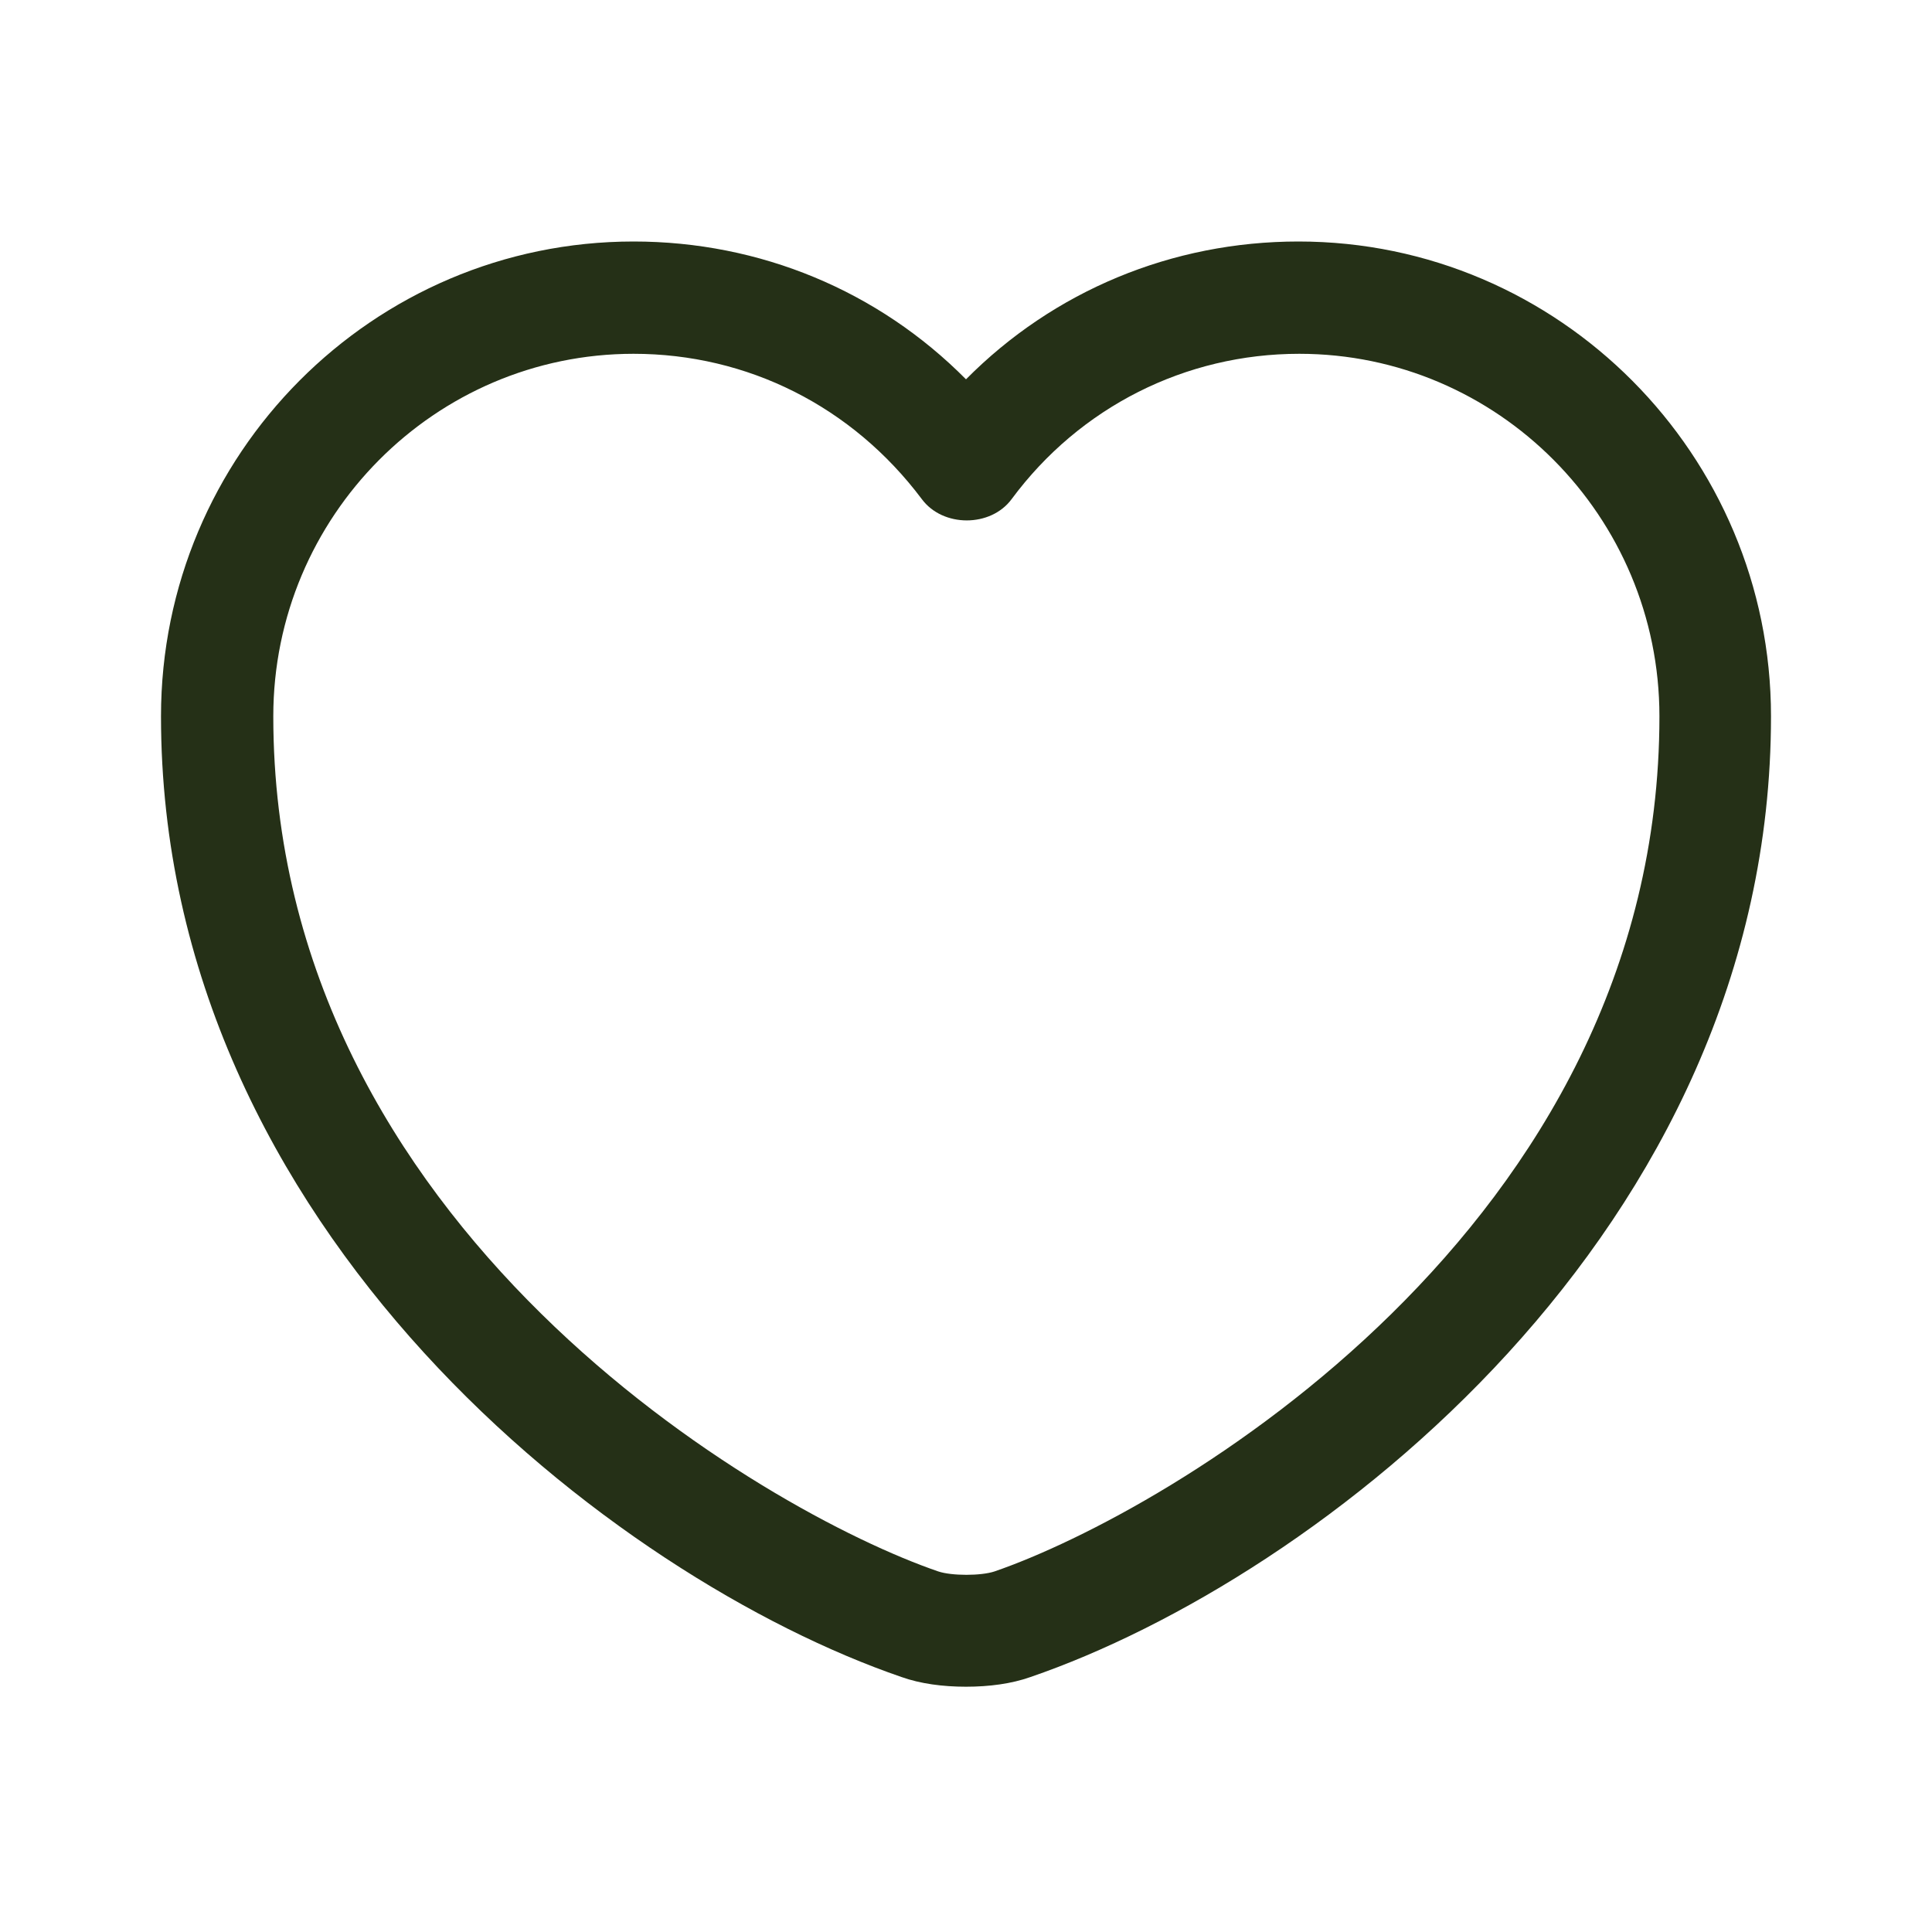
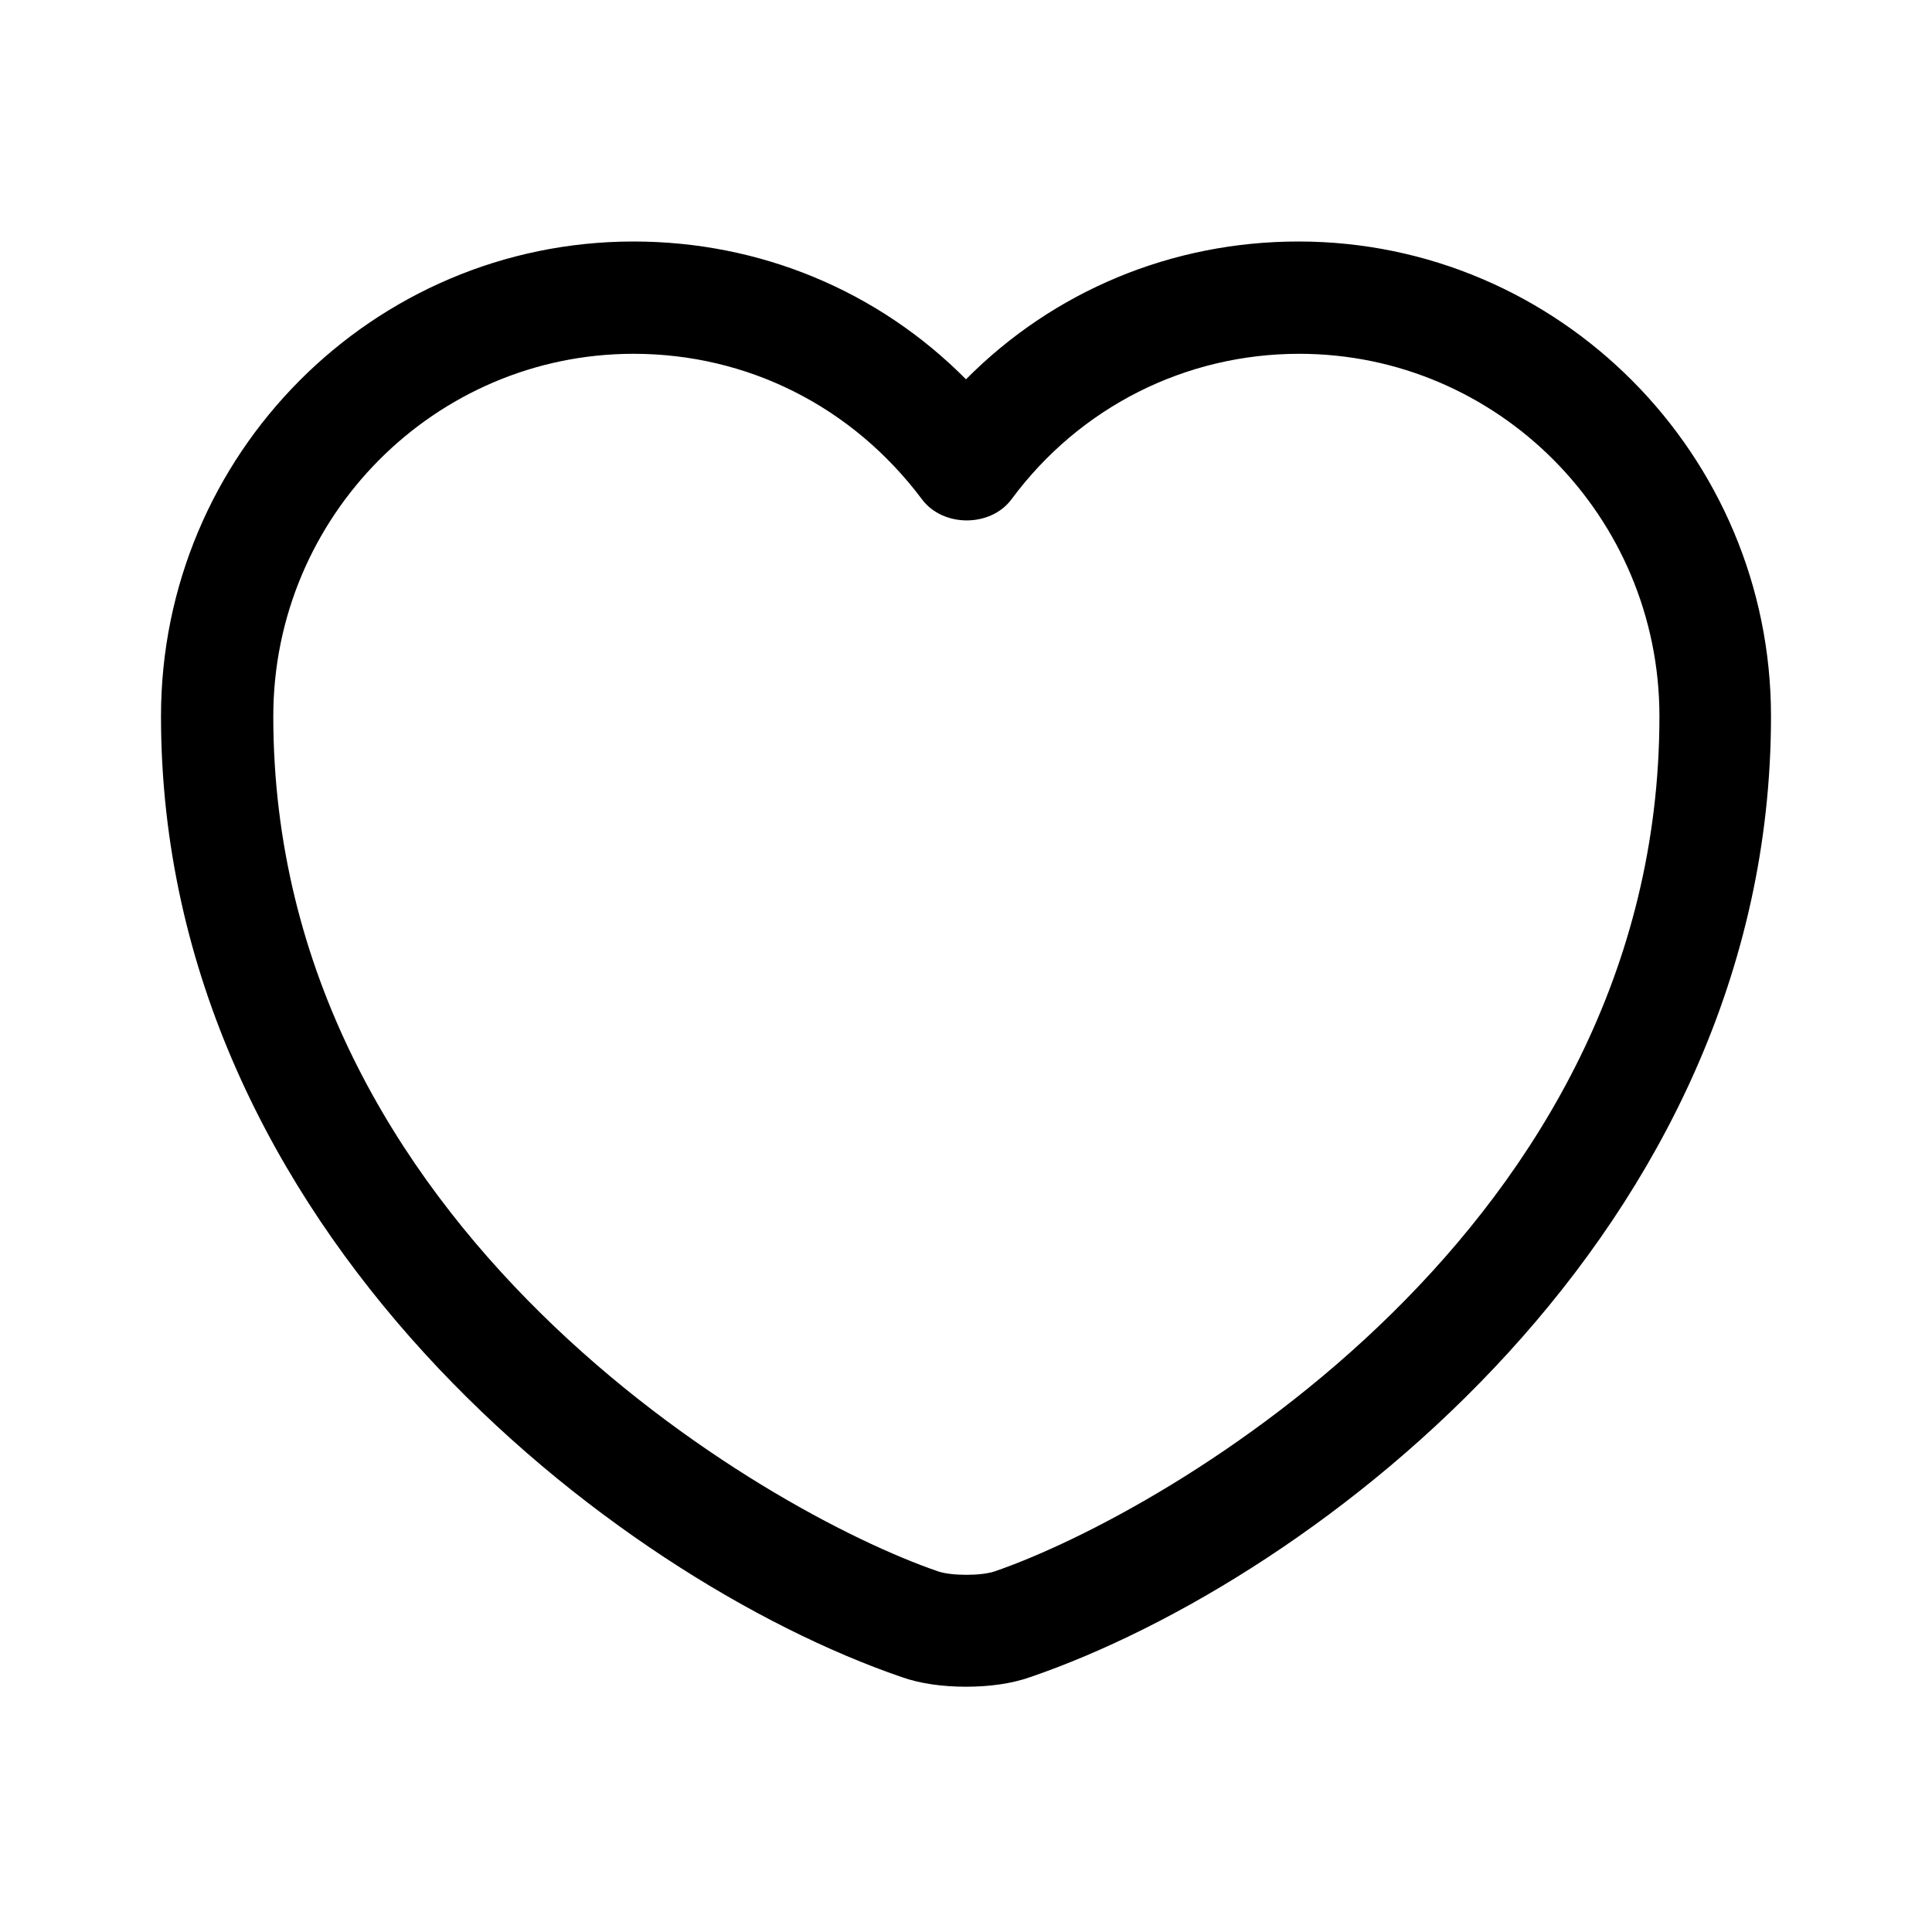
- <svg xmlns="http://www.w3.org/2000/svg" width="24" height="24" viewBox="0 0 24 24" fill="none">
-   <path d="M12 20.953C11.712 20.953 11.433 20.916 11.2 20.833C7.647 19.614 2 15.288 2 8.898C2 5.642 4.633 3 7.87 3C9.442 3 10.912 3.614 12 4.712C13.088 3.614 14.558 3 16.13 3C19.367 3 22 5.651 22 8.898C22 15.298 16.354 19.614 12.8 20.833C12.567 20.916 12.288 20.953 12 20.953ZM7.87 4.395C5.405 4.395 3.395 6.414 3.395 8.898C3.395 15.251 9.507 18.786 11.656 19.521C11.823 19.577 12.186 19.577 12.354 19.521C14.493 18.786 20.614 15.261 20.614 8.898C20.614 6.414 18.605 4.395 16.14 4.395C14.726 4.395 13.414 5.056 12.567 6.2C12.307 6.553 11.712 6.553 11.451 6.2C10.586 5.047 9.284 4.395 7.87 4.395Z" fill="#253017" />
+ <svg xmlns="http://www.w3.org/2000/svg" width="24" height="24" viewBox="0 0 24 24" fill="currentColor">
+   <path d="M12 20.953C11.712 20.953 11.433 20.916 11.2 20.833C7.647 19.614 2 15.288 2 8.898C2 5.642 4.633 3 7.87 3C9.442 3 10.912 3.614 12 4.712C13.088 3.614 14.558 3 16.13 3C19.367 3 22 5.651 22 8.898C22 15.298 16.354 19.614 12.8 20.833C12.567 20.916 12.288 20.953 12 20.953ZM7.87 4.395C5.405 4.395 3.395 6.414 3.395 8.898C3.395 15.251 9.507 18.786 11.656 19.521C11.823 19.577 12.186 19.577 12.354 19.521C14.493 18.786 20.614 15.261 20.614 8.898C20.614 6.414 18.605 4.395 16.14 4.395C14.726 4.395 13.414 5.056 12.567 6.2C12.307 6.553 11.712 6.553 11.451 6.2C10.586 5.047 9.284 4.395 7.87 4.395Z" fill="currentColor" />
</svg>
